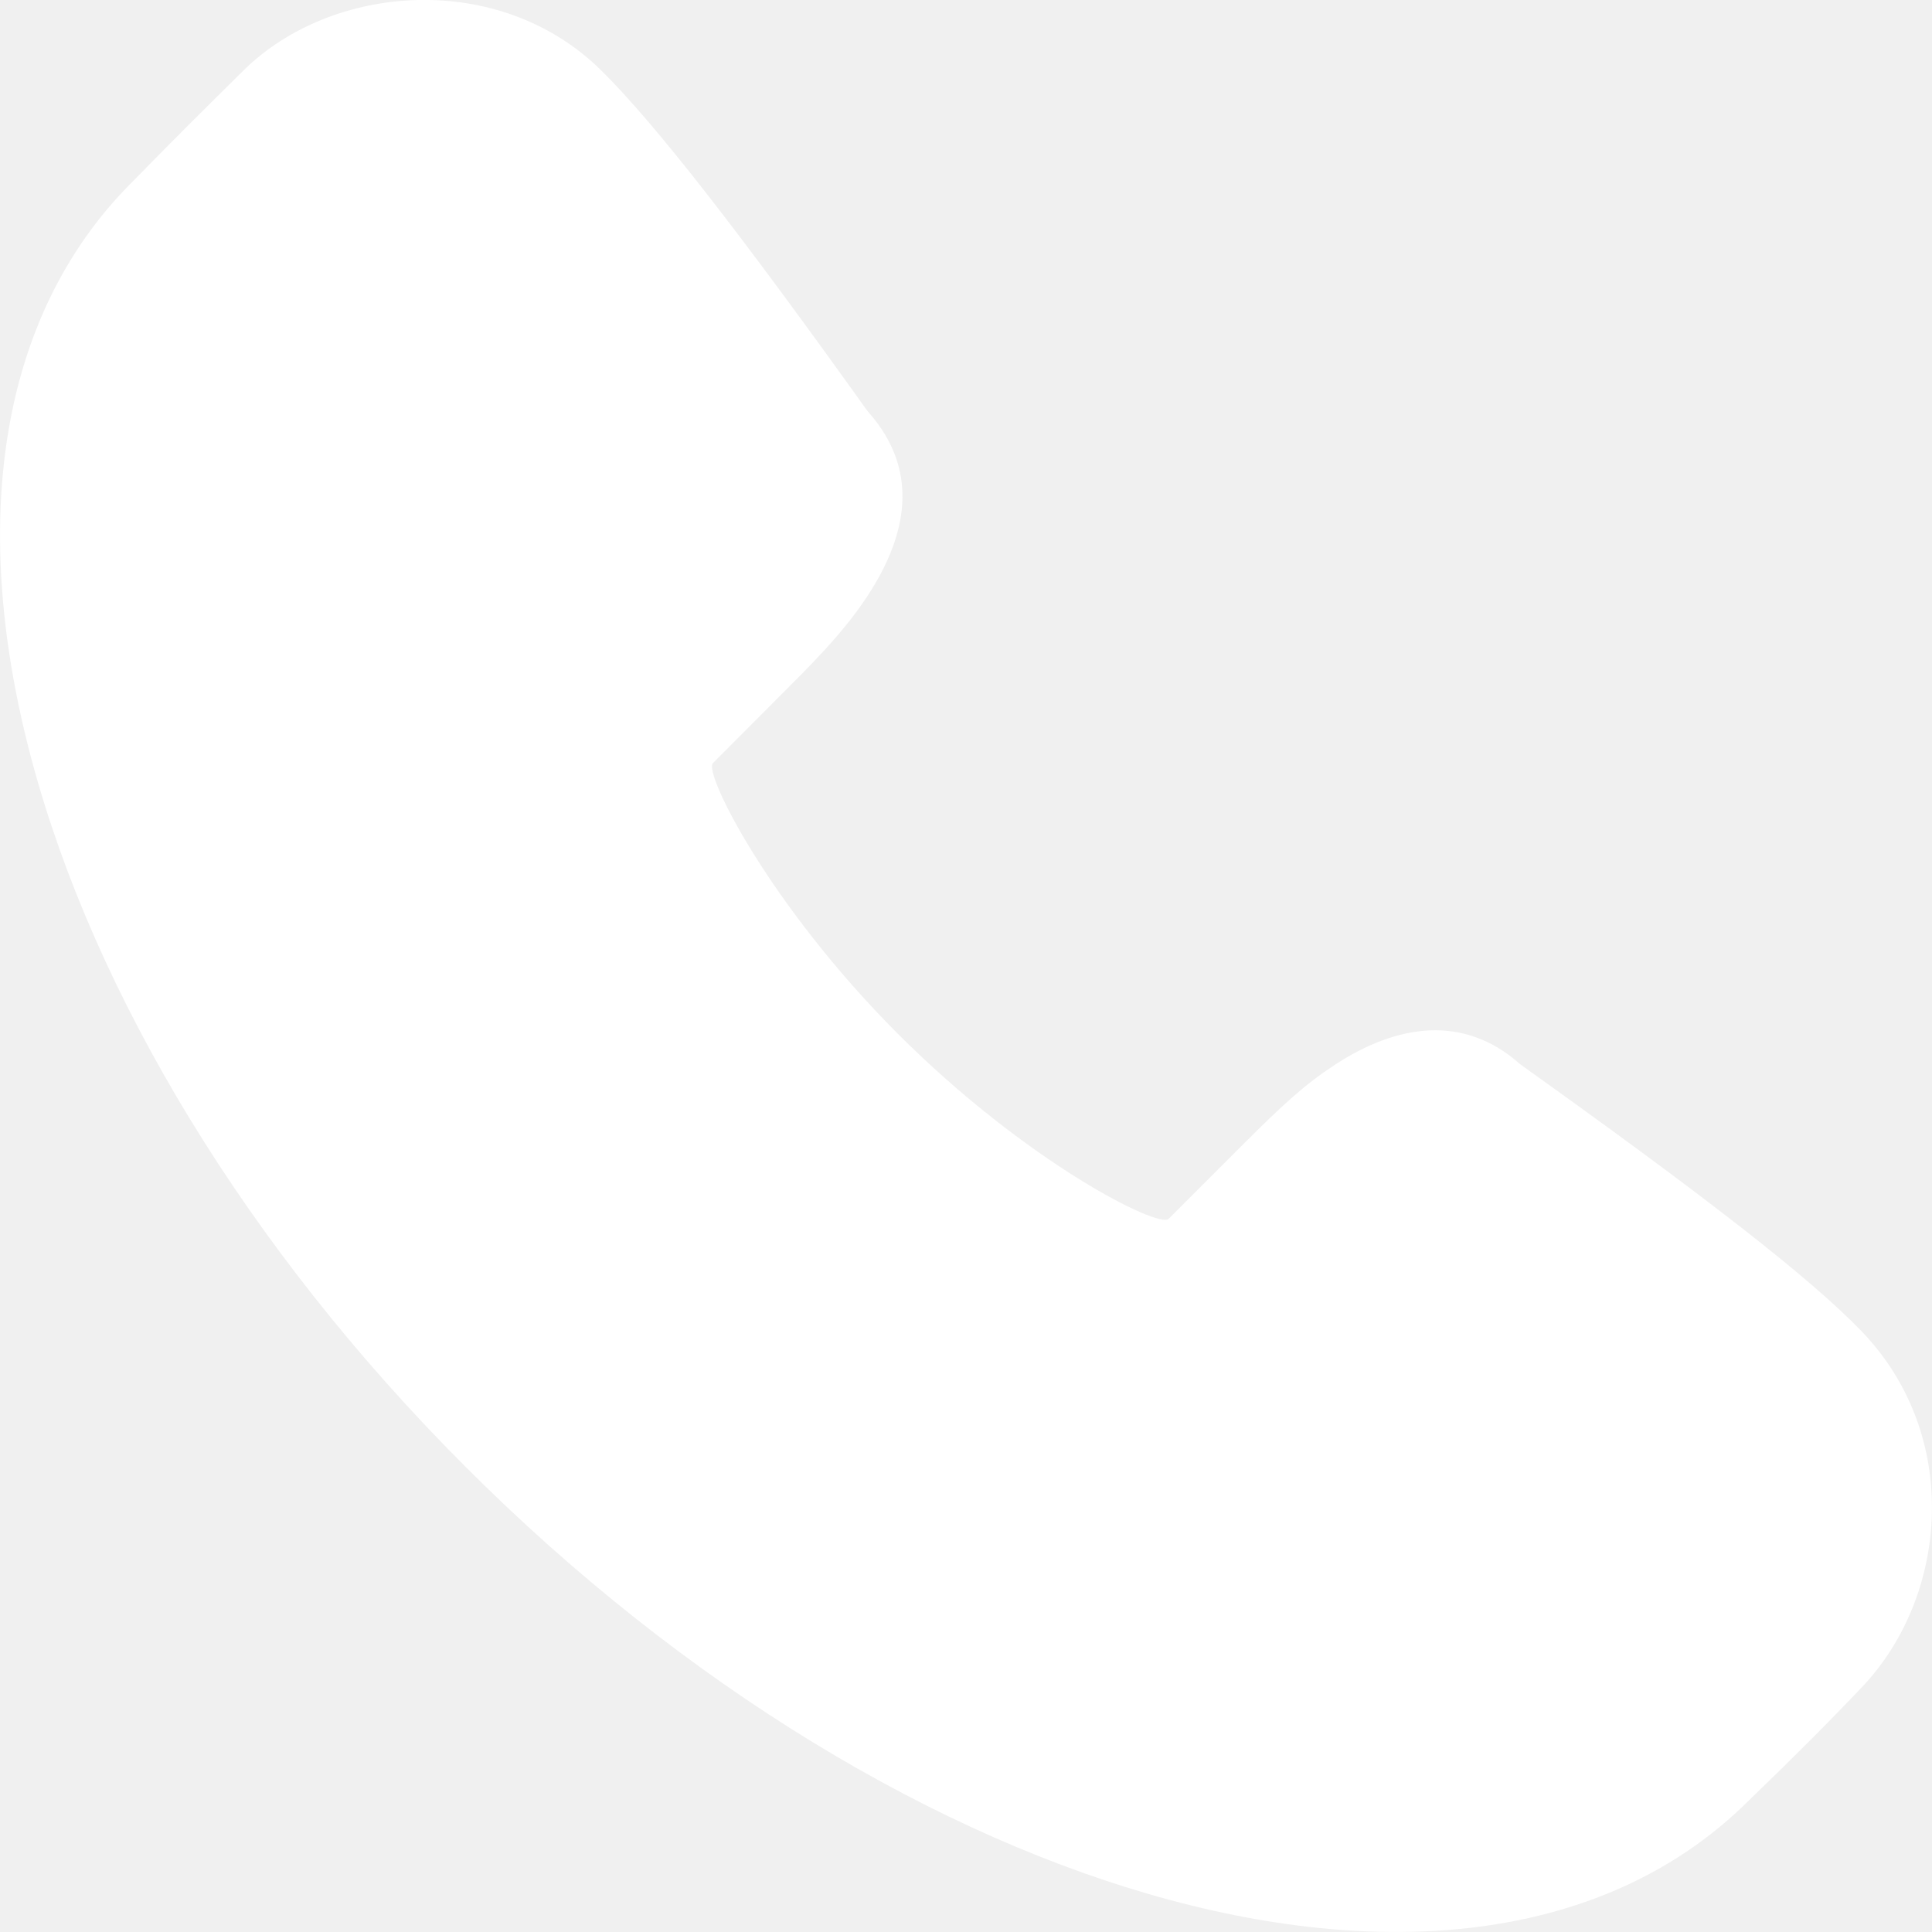
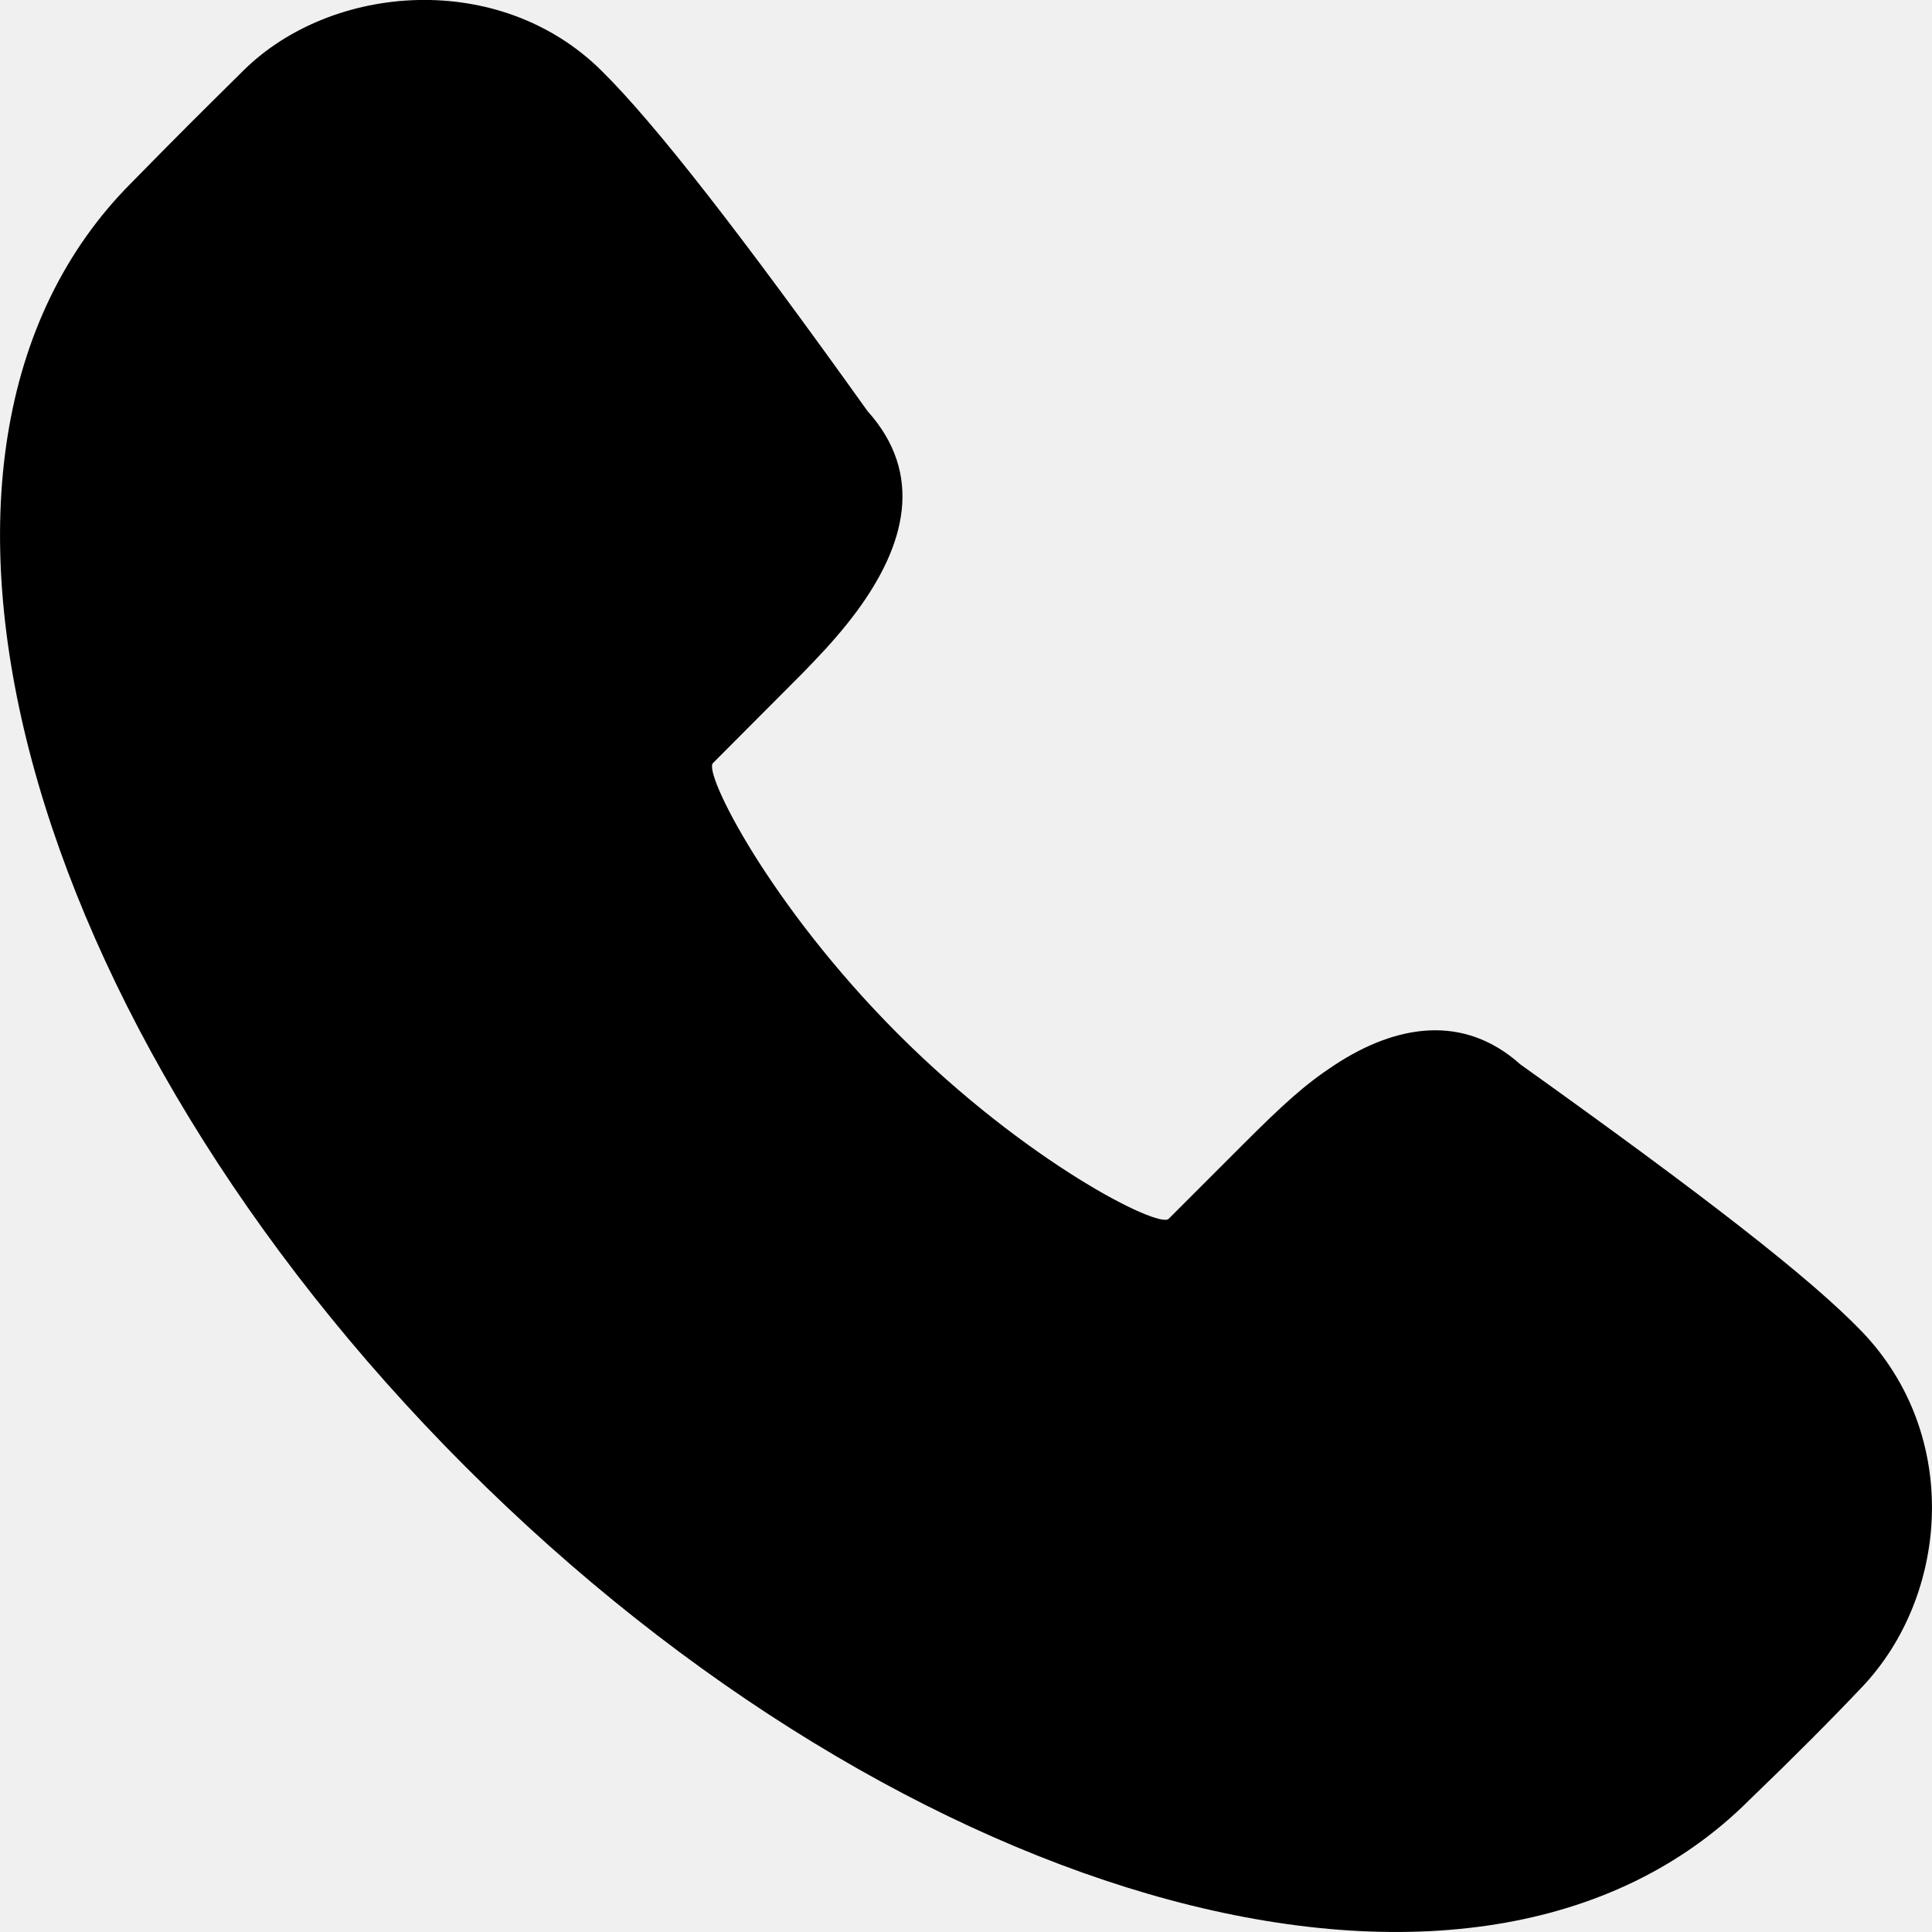
- <svg xmlns="http://www.w3.org/2000/svg" width="8" height="8" viewBox="0 0 8 8" fill="none">
-   <path fill-rule="evenodd" clip-rule="evenodd" d="M3.592 1.702C3.826 1.962 3.752 2.256 3.545 2.535C3.495 2.602 3.439 2.667 3.37 2.739C3.338 2.773 3.312 2.799 3.258 2.853C3.137 2.974 3.035 3.077 2.952 3.16C2.912 3.2 3.186 3.748 3.718 4.281C4.25 4.813 4.798 5.088 4.839 5.047L5.145 4.741C5.314 4.572 5.404 4.49 5.526 4.41C5.782 4.242 6.06 4.197 6.295 4.407C7.062 4.955 7.496 5.292 7.709 5.513C8.123 5.944 8.069 6.607 7.711 6.985C7.587 7.116 7.43 7.274 7.244 7.453C6.119 8.578 3.746 7.894 1.927 6.073C0.107 4.252 -0.577 1.879 0.545 0.756C0.746 0.551 0.813 0.485 1.009 0.291C1.374 -0.069 2.068 -0.125 2.49 0.292C2.712 0.511 3.066 0.966 3.592 1.702Z" fill="white" />
+ <svg xmlns="http://www.w3.org/2000/svg" width="8" height="8" viewBox="0 0 8 8">
+   <path fill-rule="evenodd" clip-rule="evenodd" d="M3.592 1.702C3.826 1.962 3.752 2.256 3.545 2.535C3.495 2.602 3.439 2.667 3.37 2.739C3.338 2.773 3.312 2.799 3.258 2.853C3.137 2.974 3.035 3.077 2.952 3.16C2.912 3.2 3.186 3.748 3.718 4.281C4.25 4.813 4.798 5.088 4.839 5.047L5.145 4.741C5.314 4.572 5.404 4.49 5.526 4.41C5.782 4.242 6.06 4.197 6.295 4.407C7.062 4.955 7.496 5.292 7.709 5.513C8.123 5.944 8.069 6.607 7.711 6.985C7.587 7.116 7.43 7.274 7.244 7.453C6.119 8.578 3.746 7.894 1.927 6.073C0.107 4.252 -0.577 1.879 0.545 0.756C0.746 0.551 0.813 0.485 1.009 0.291C1.374 -0.069 2.068 -0.125 2.49 0.292C2.712 0.511 3.066 0.966 3.592 1.702Z" />
</svg>
